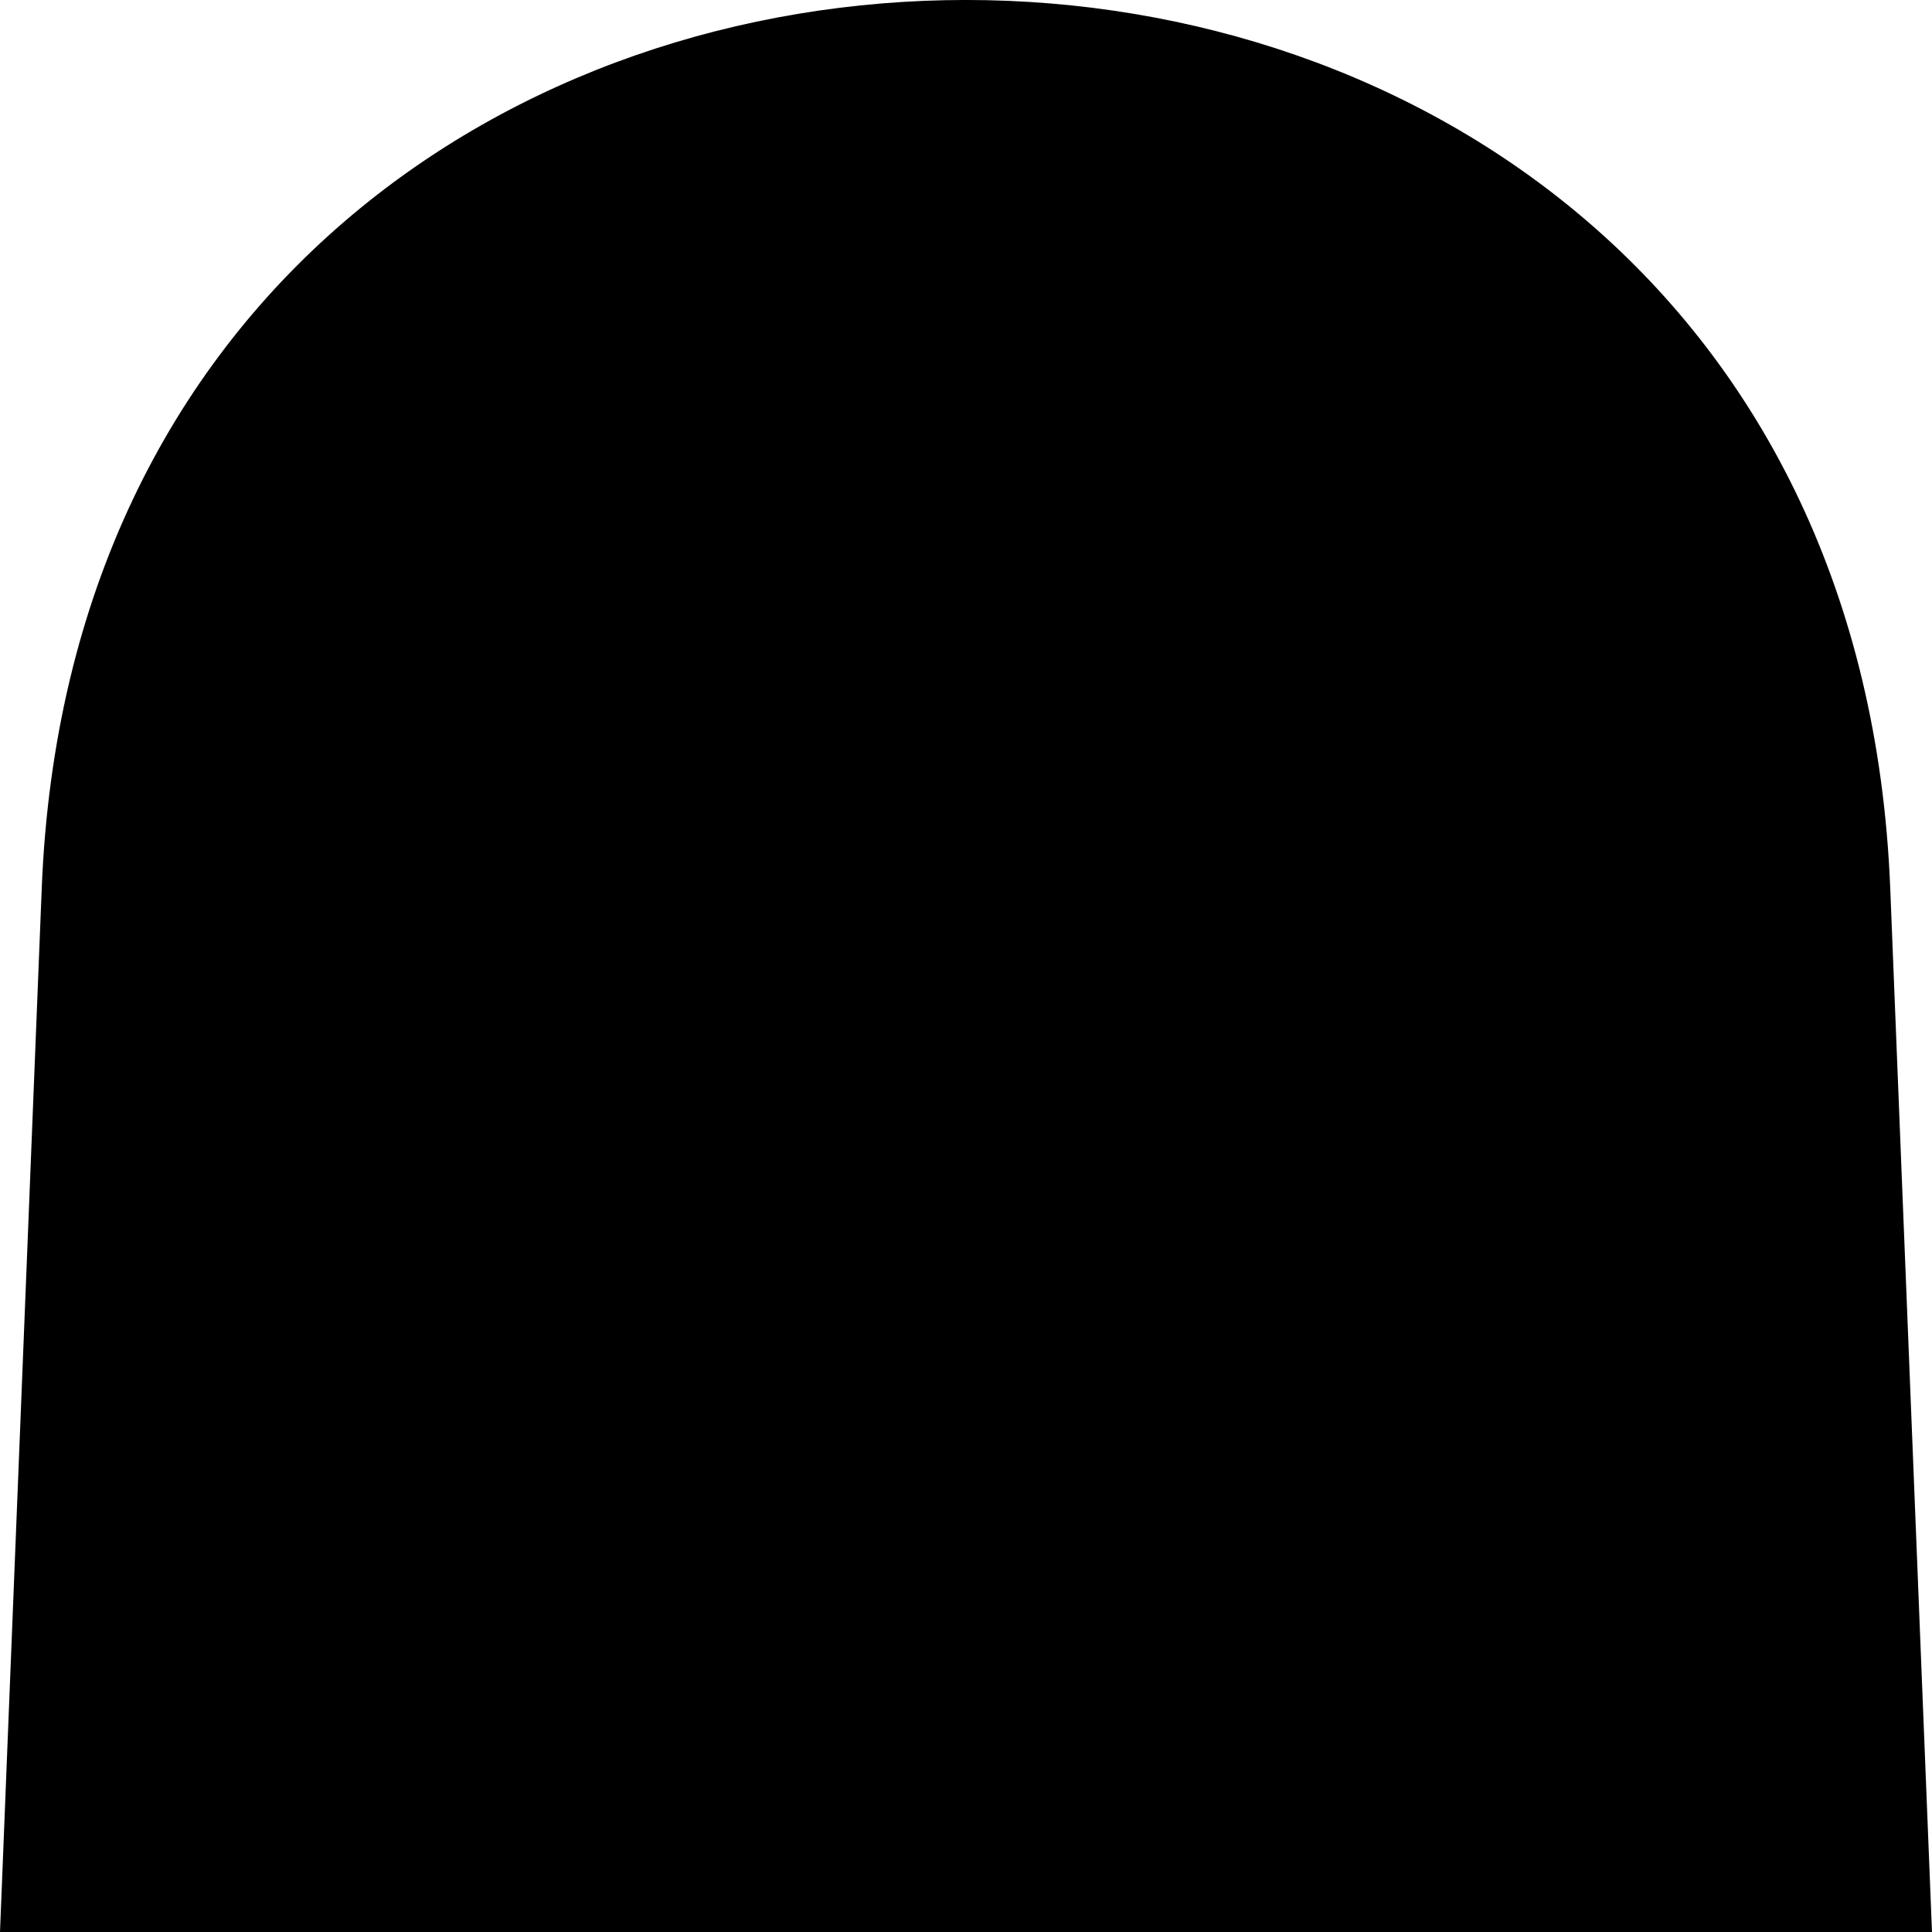
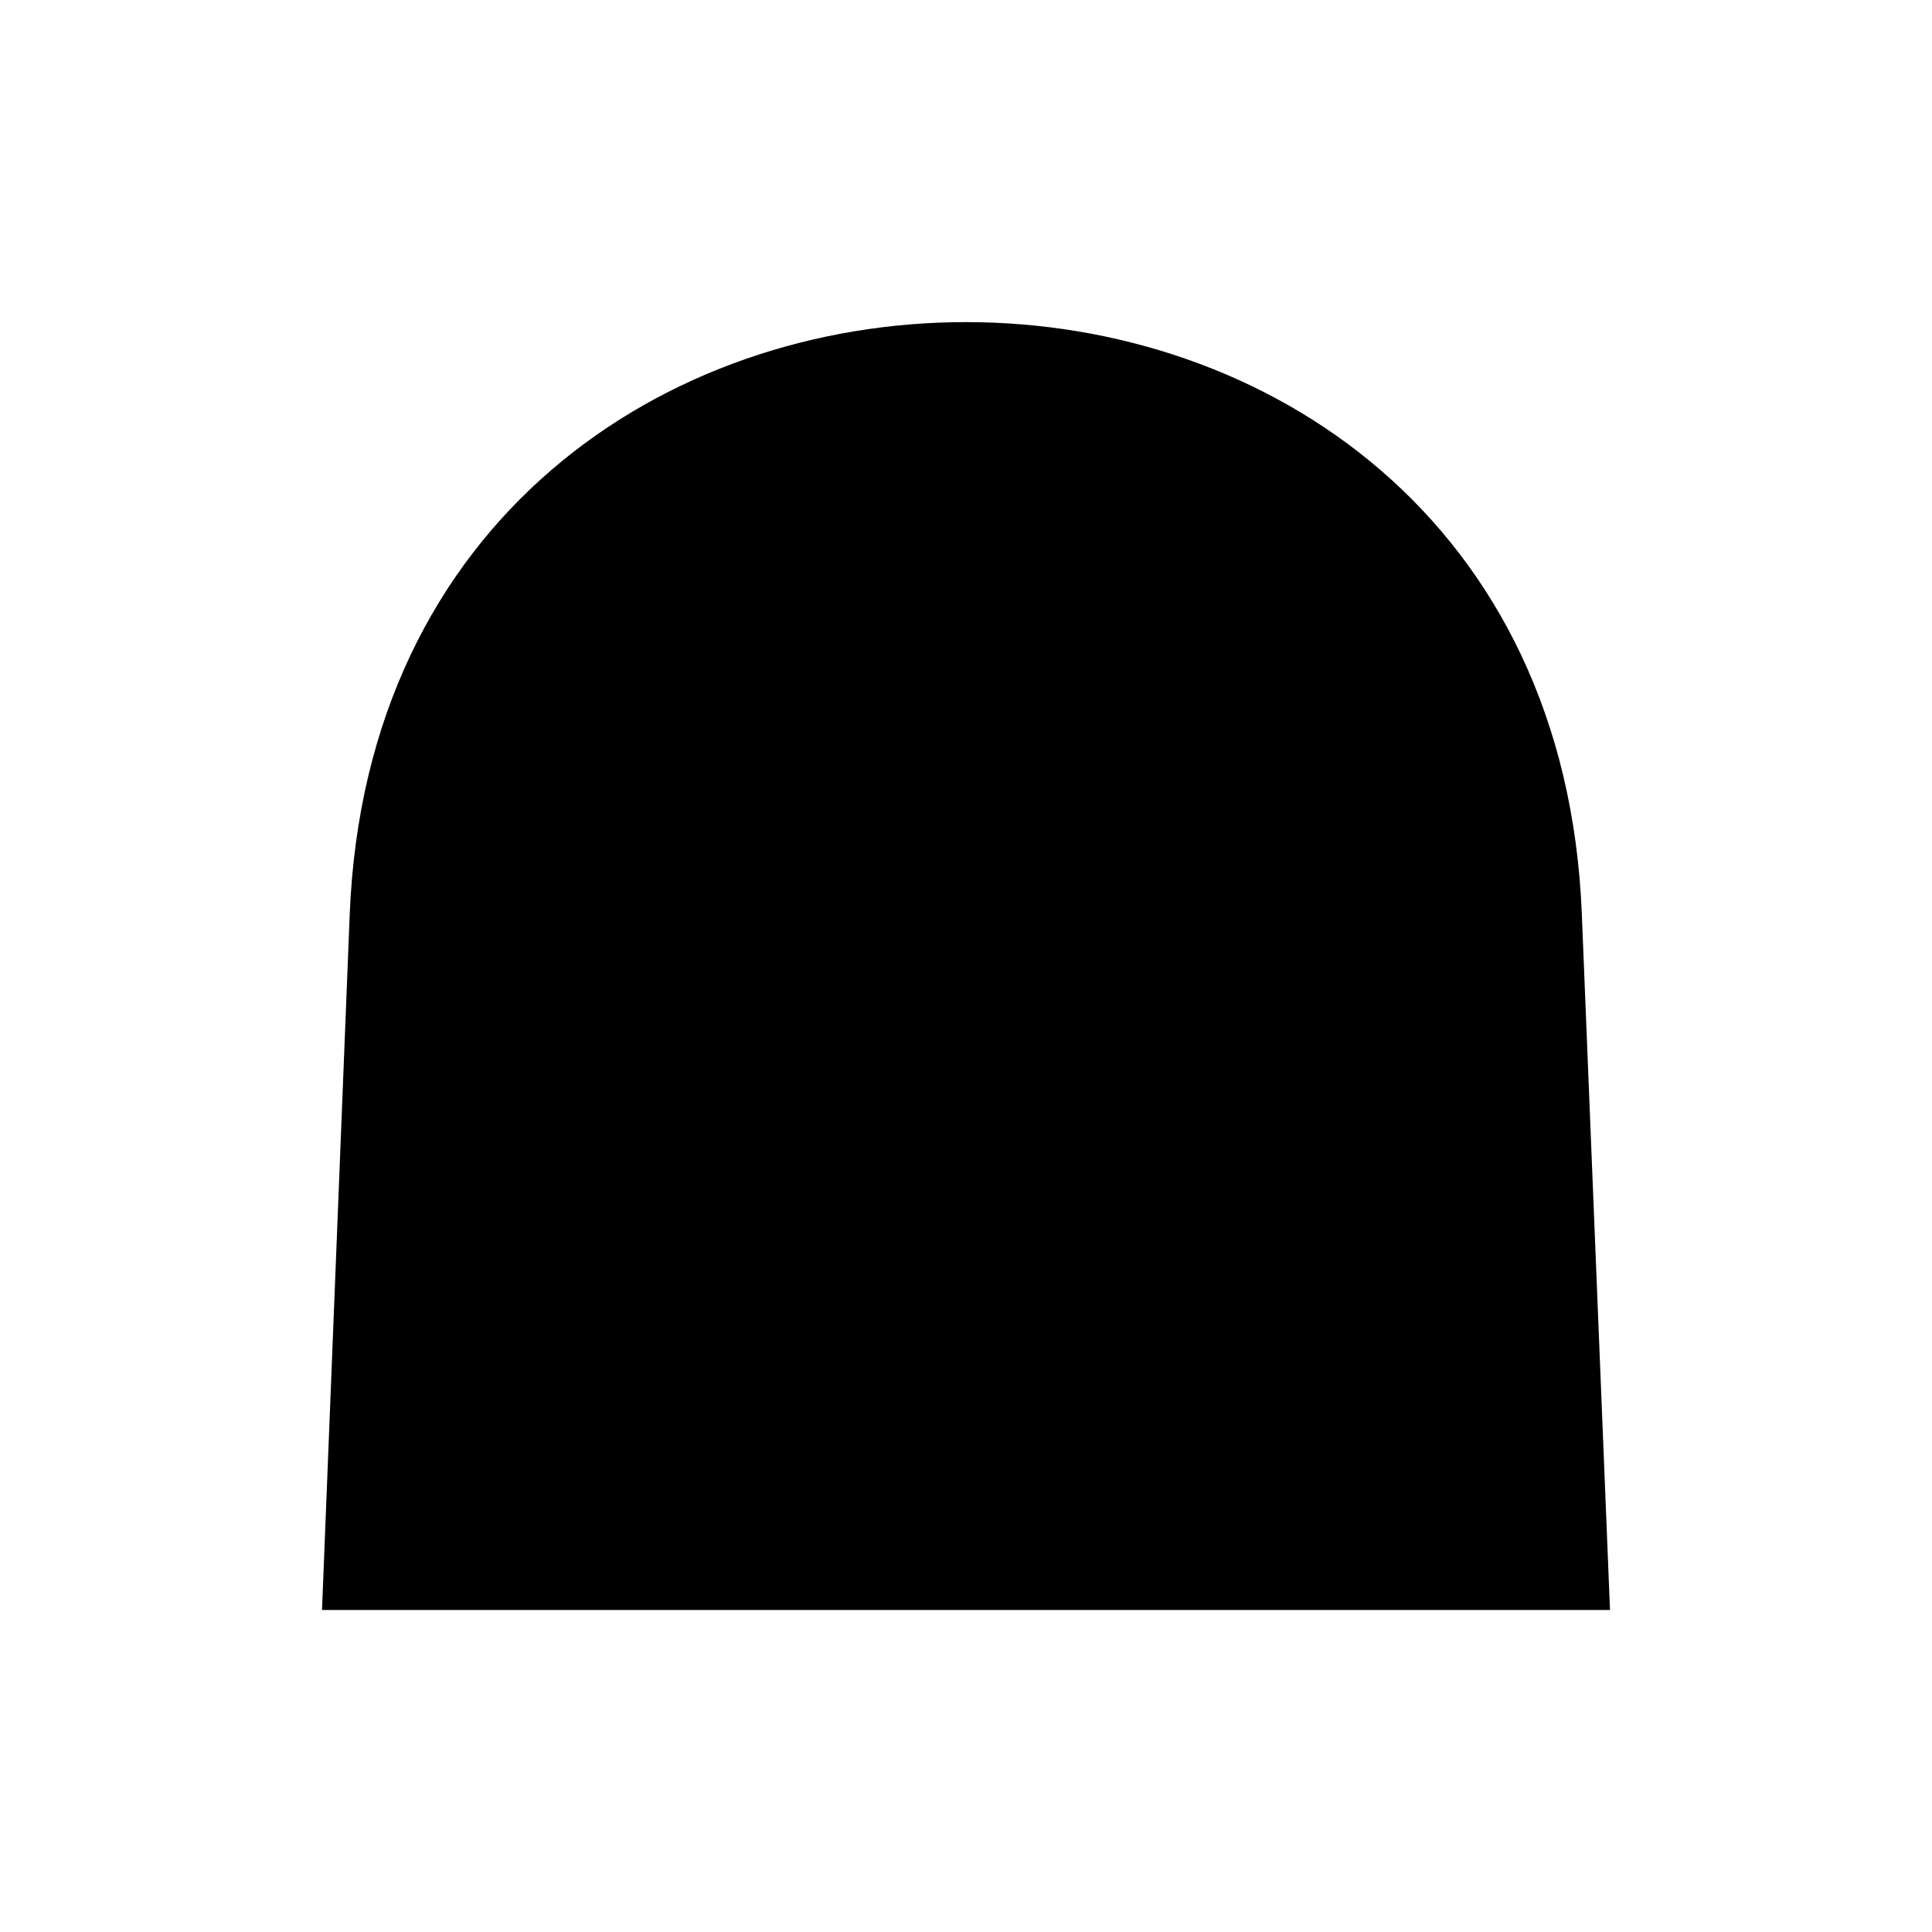
- <svg xmlns="http://www.w3.org/2000/svg" id="Layer_1" viewBox="0 0 1024 1024">
-   <defs>
-     <style>.cls-1{stroke-width:0px;}</style>
-   </defs>
-   <path class="cls-1" d="m1024,1024H0L22.13,470.65c25.1-627.55,954.63-627.55,979.73,0l22.13,553.35Z" />
+ <svg xmlns="http://www.w3.org/2000/svg" version="1.1" id="Layer_1" x="0px" y="0px" viewBox="0 0 432 432" style="enable-background:new 0 0 432 432;" xml:space="preserve">
+   <path d="M360,360H72l6.2-155.6c7.1-176.5,268.5-176.5,275.5,0L360,360L360,360z" />
</svg>
